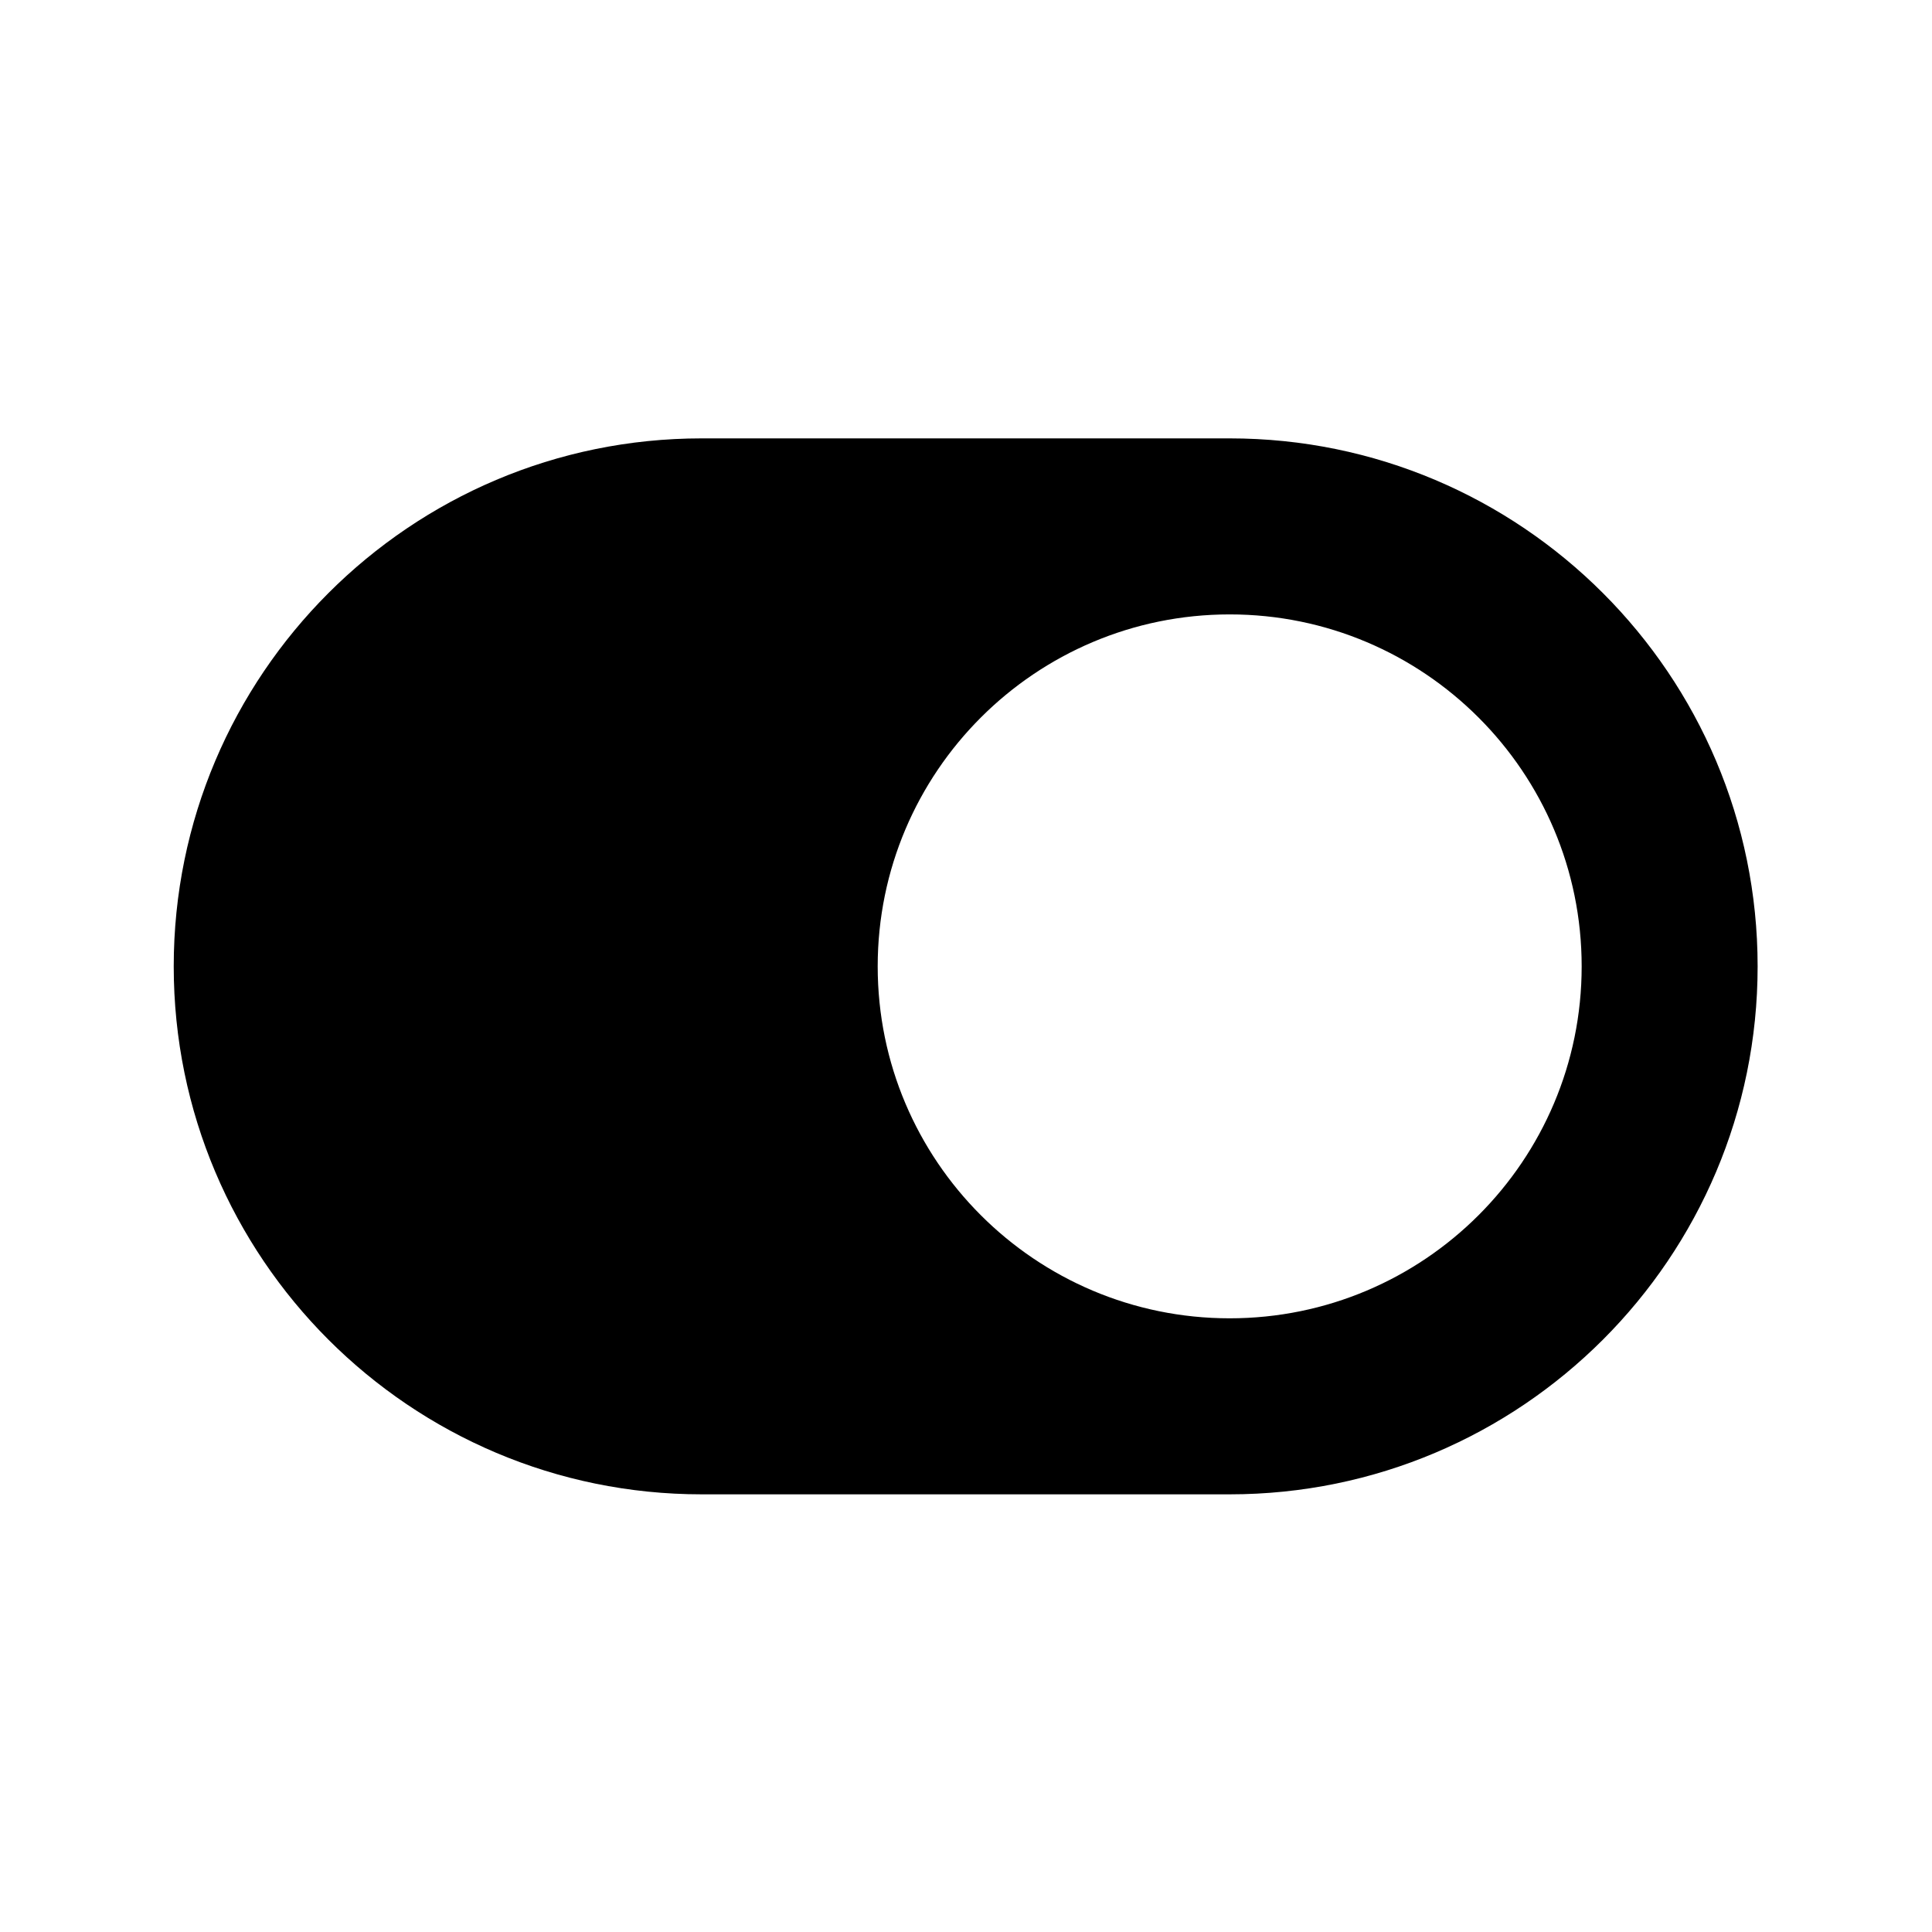
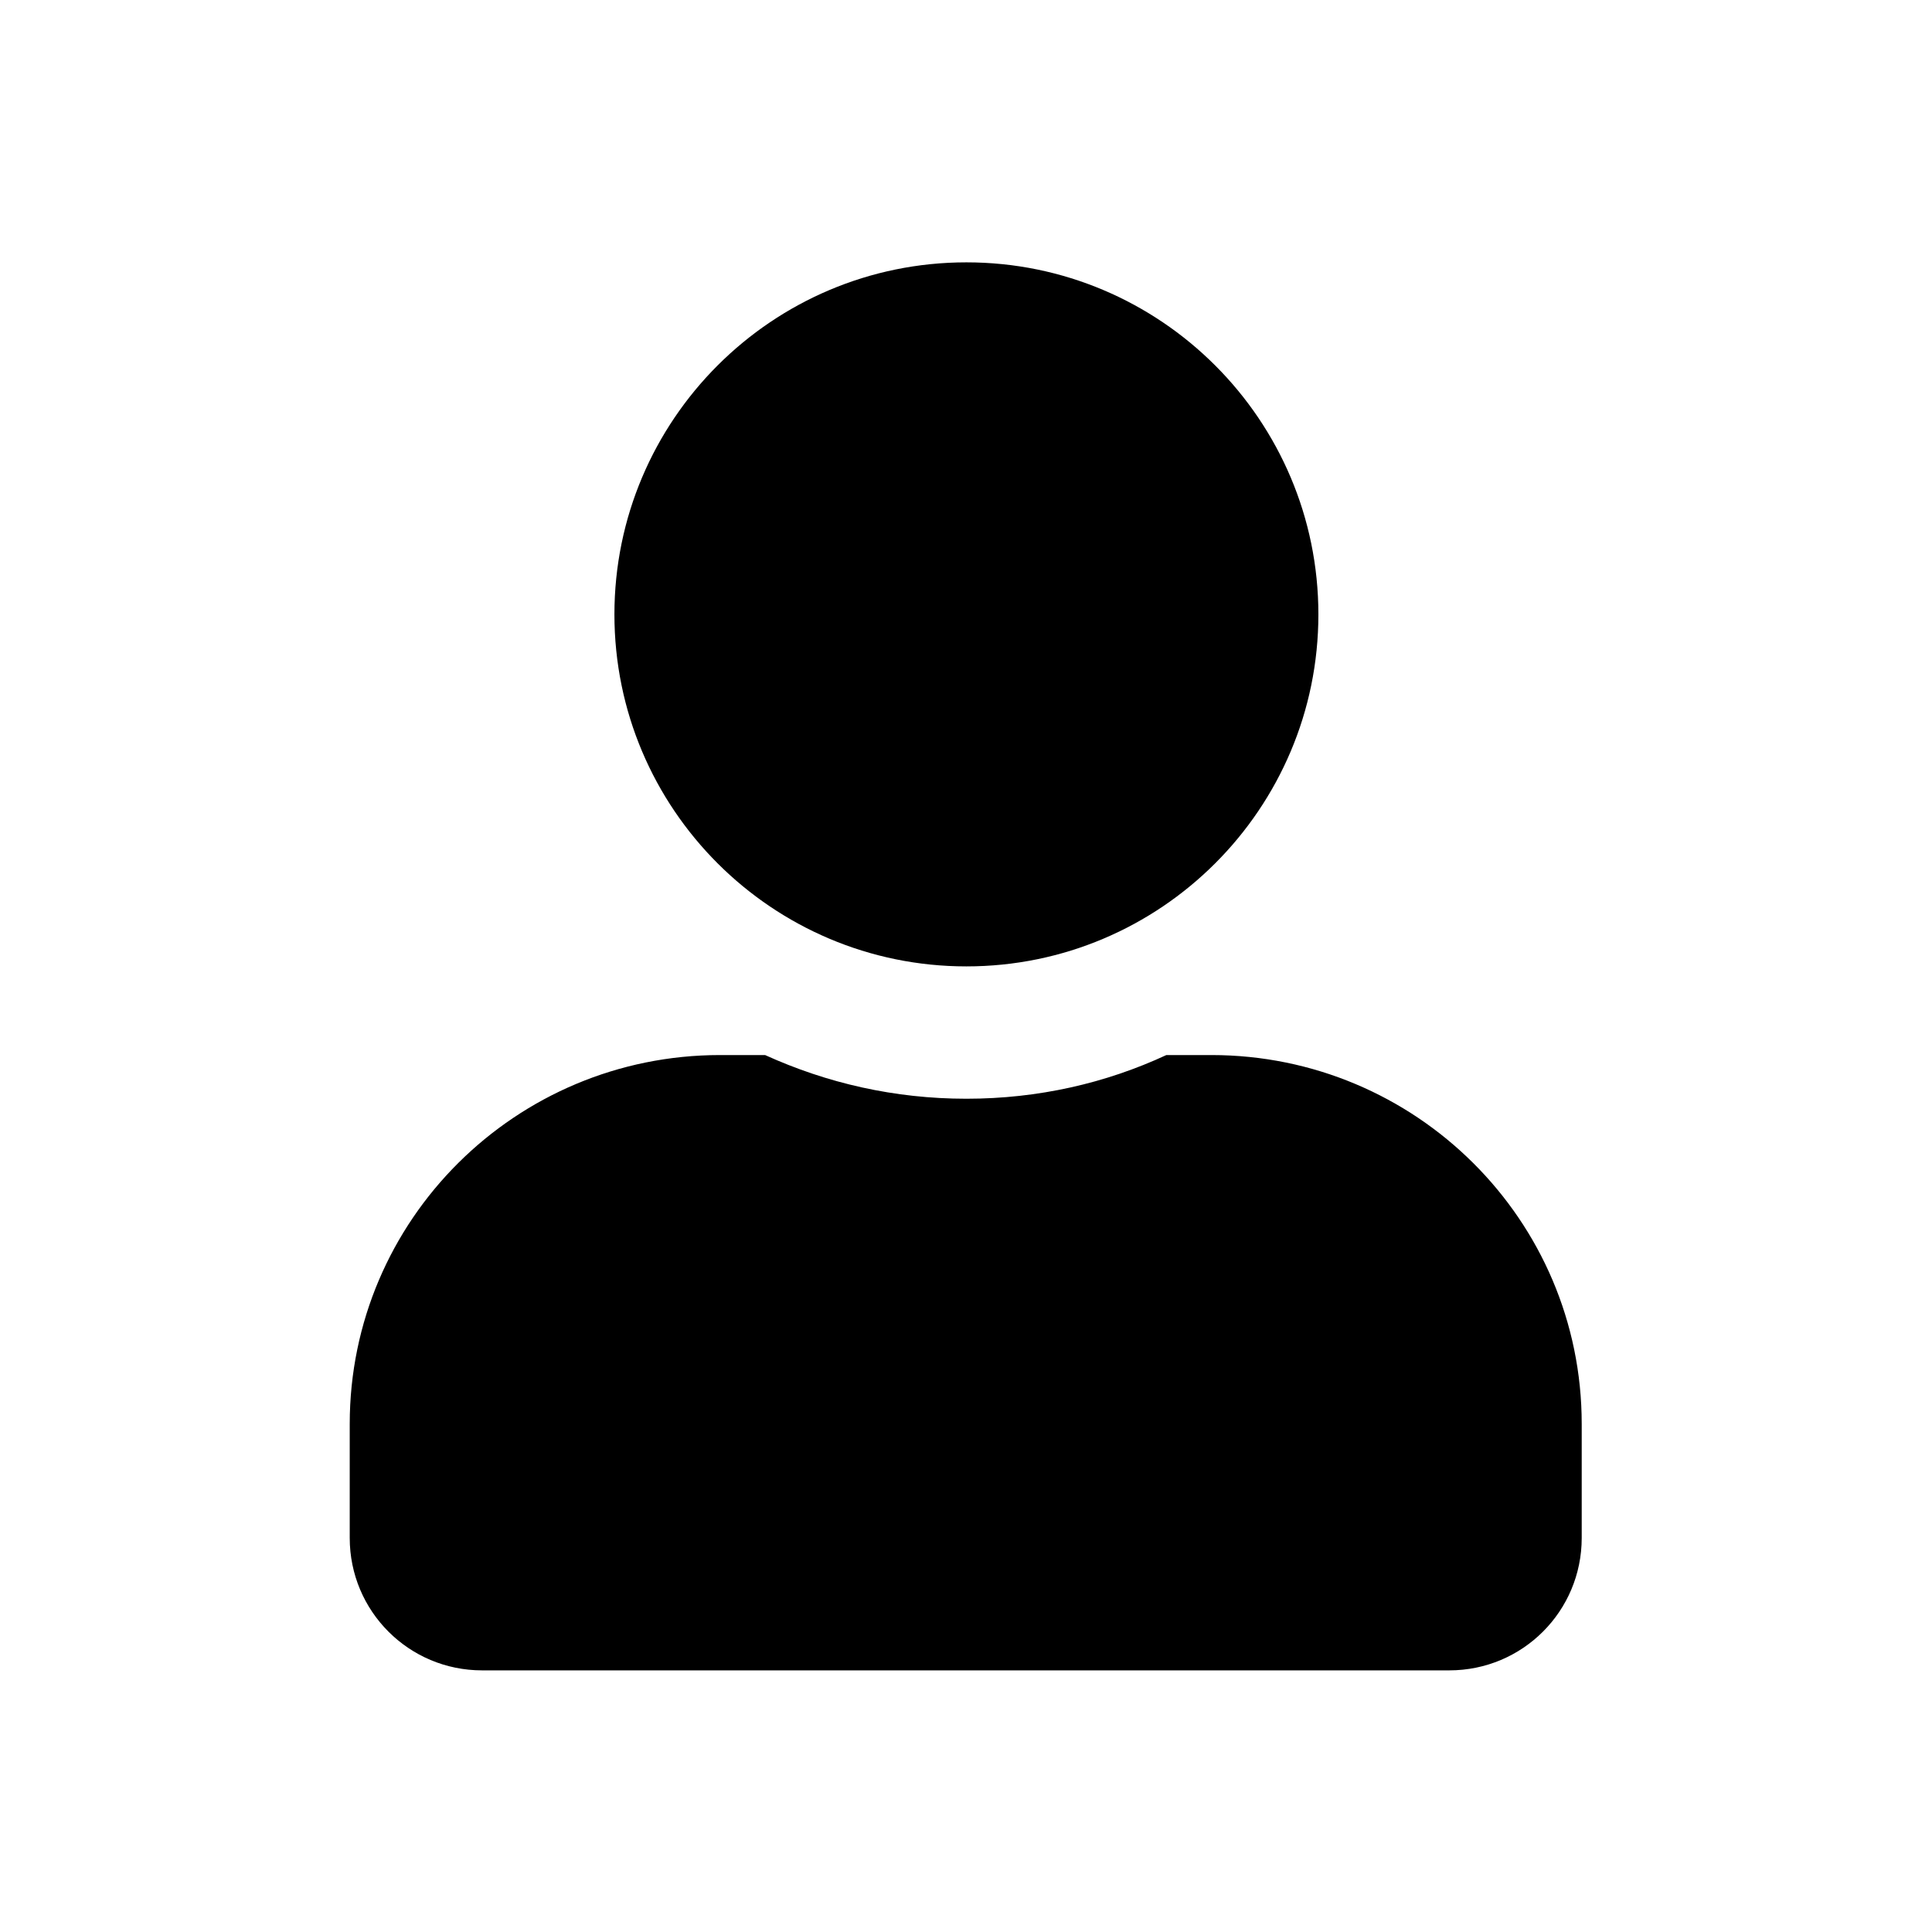
<svg xmlns="http://www.w3.org/2000/svg" xmlns:xlink="http://www.w3.org/1999/xlink" version="1.1" width="85.04pt" height="85.04pt" viewBox="0 0 56.693 56.693">
  <defs>
-     <path id="g0-33" d="M15.495-15.495H7.747C3.471-15.495 0-12.024 0-7.747S3.471 0 7.747 0H15.495C19.772 0 23.242-3.471 23.242-7.747S19.772-15.495 15.495-15.495ZM15.495-2.583C12.644-2.583 10.33-4.896 10.33-7.747S12.644-12.912 15.495-12.912S20.66-10.599 20.66-7.747S18.346-2.583 15.495-2.583Z" />
+     <path id="g0-4" d="M9.049-7.747C11.9-7.747 14.214-10.061 14.214-12.912S11.9-18.078 9.049-18.078S3.884-15.764 3.884-12.912S6.198-7.747 9.049-7.747ZM12.644-6.446H11.983C11.094-6.033 10.103-5.805 9.049-5.805S7.004-6.033 6.095-6.446H5.434C2.438-6.446 0-4.029 0-1.033V.64C0 1.715 .868 2.583 1.942 2.583H16.135C17.21 2.583 18.078 1.715 18.078 .64V-1.033C18.078-4.029 15.64-6.446 12.644-6.446Z" />
  </defs>
  <g id="page41">
-     <g transform="matrix(1.999758 0 0 1.999758 -5.101 69.543)">
-       <use x="5.1" y="-12.848" xlink:href="#g0-33" />
+     <g transform="matrix(1.999758 0 0 1.999758 -10.267 69.543)">
+       <use x="10.266" y="-12.848" xlink:href="#g0-4" />
    </g>
  </g>
</svg>
